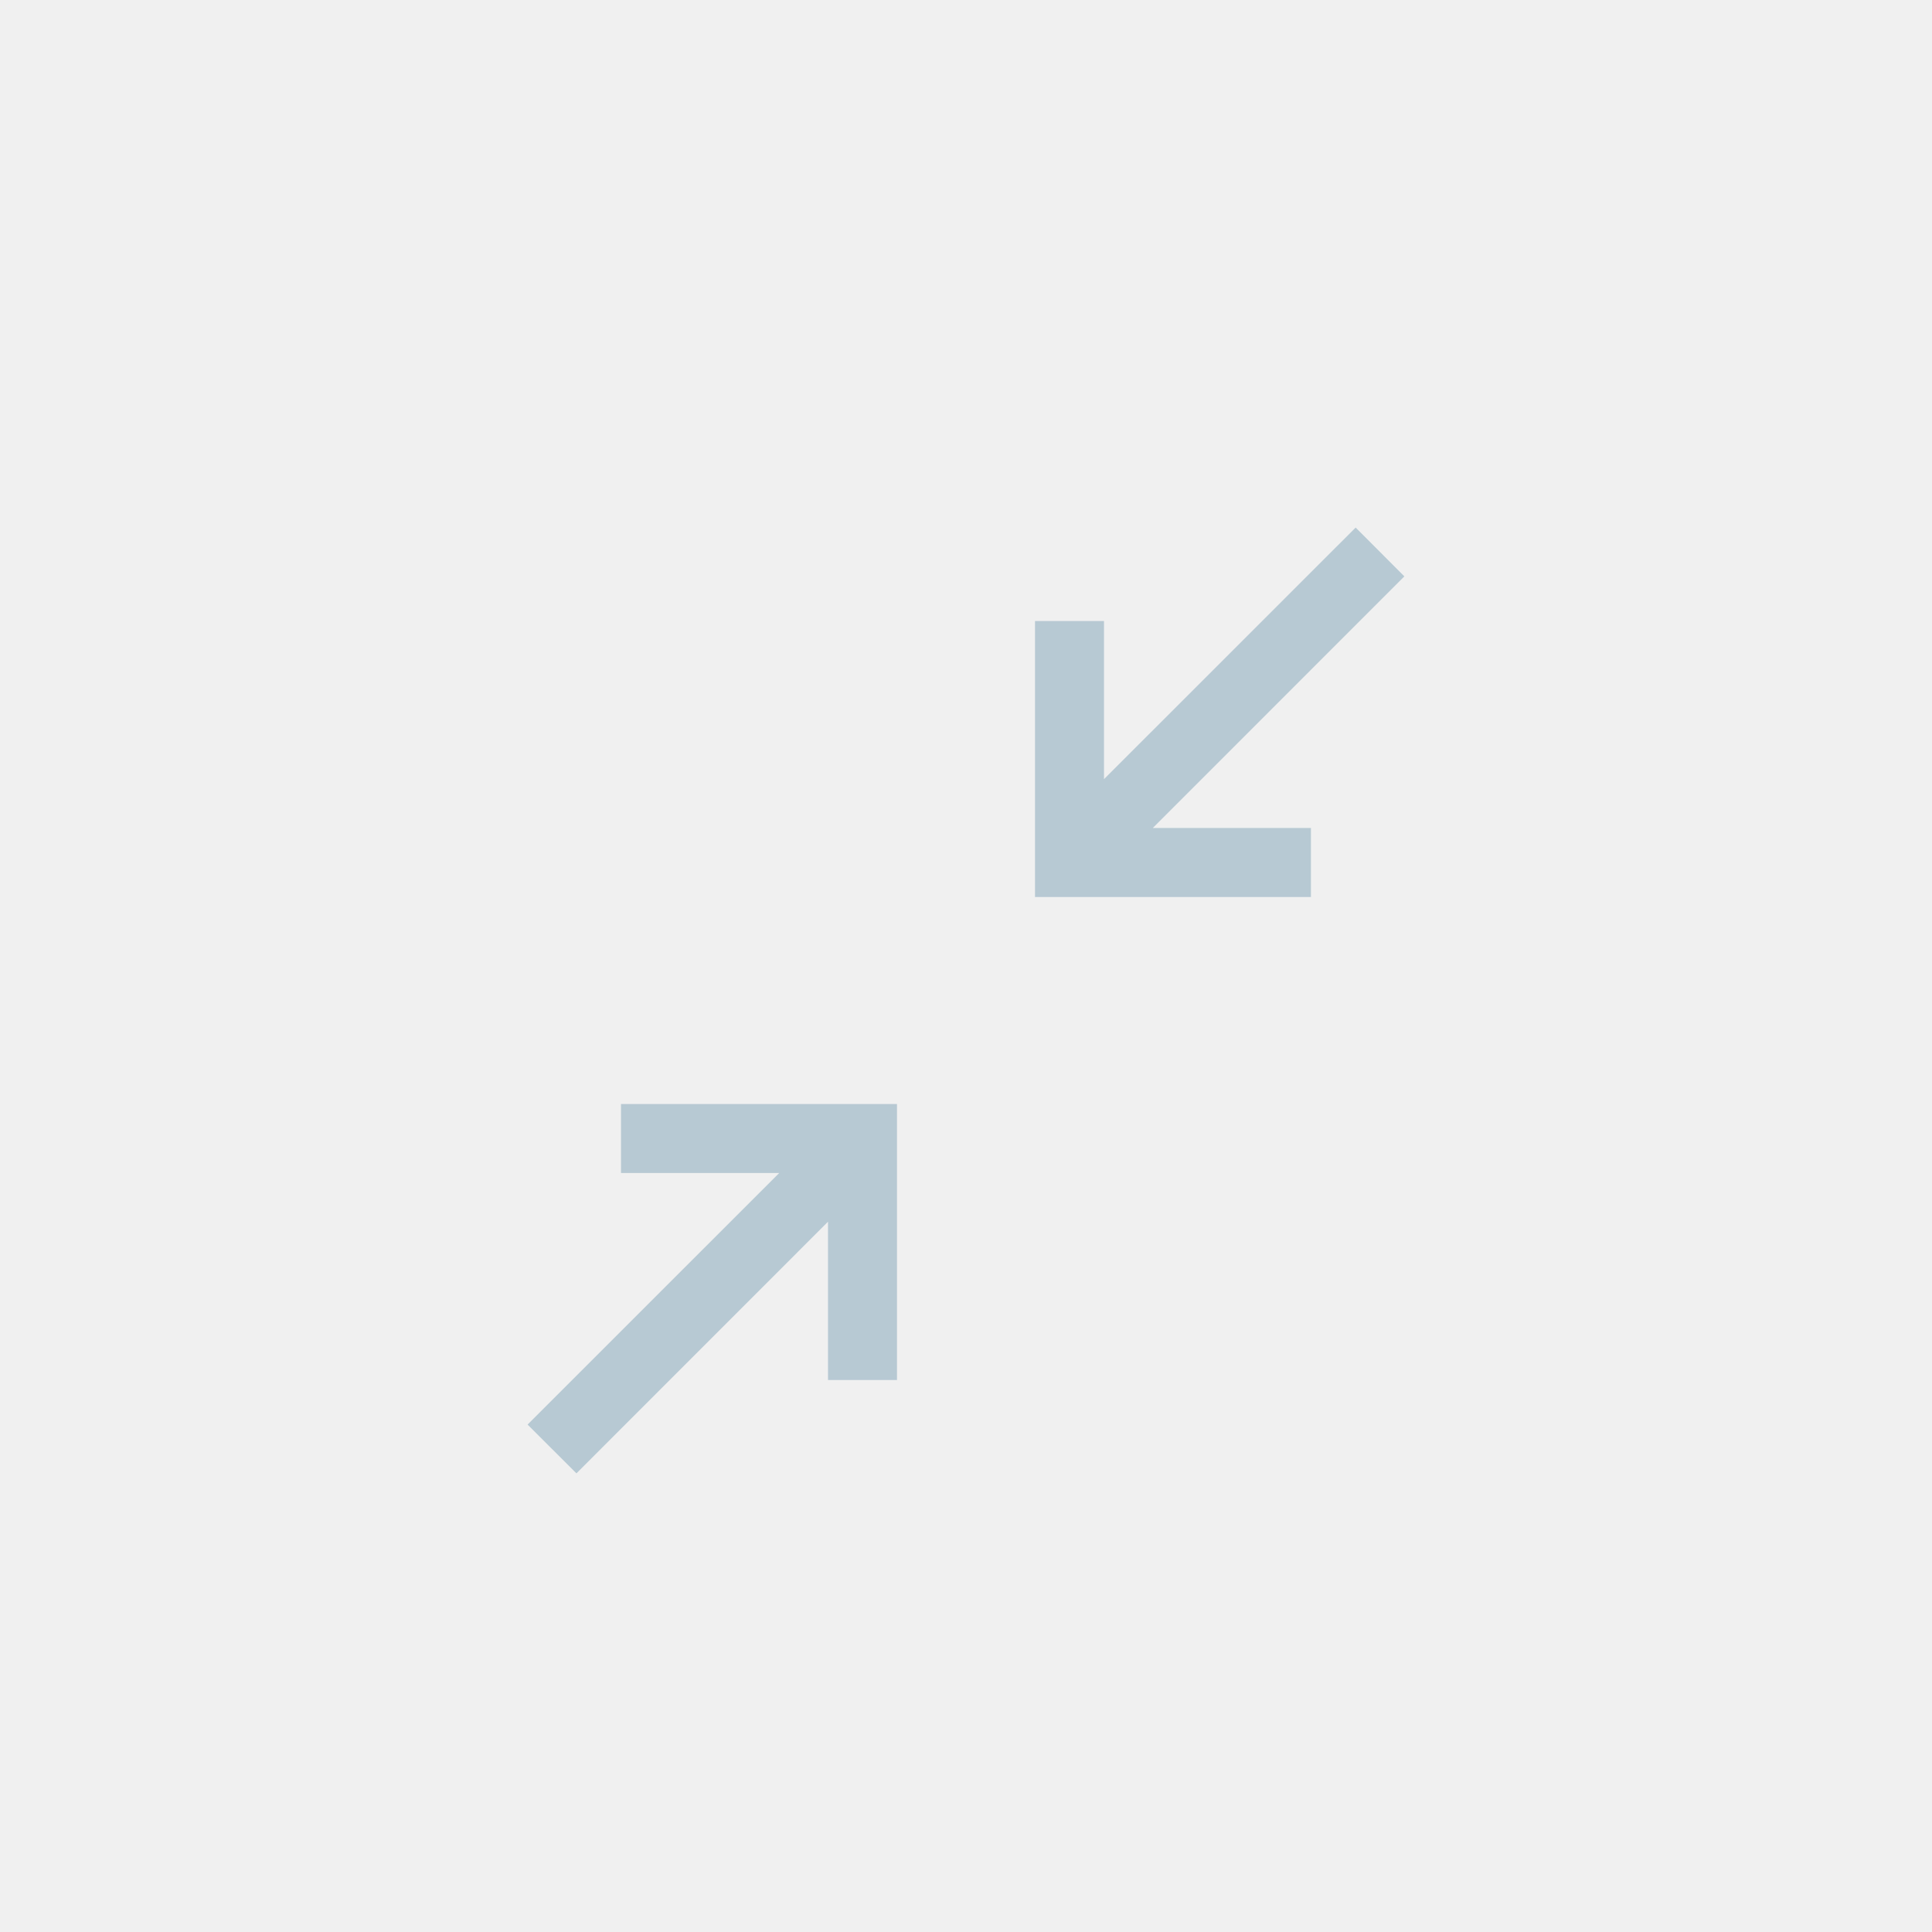
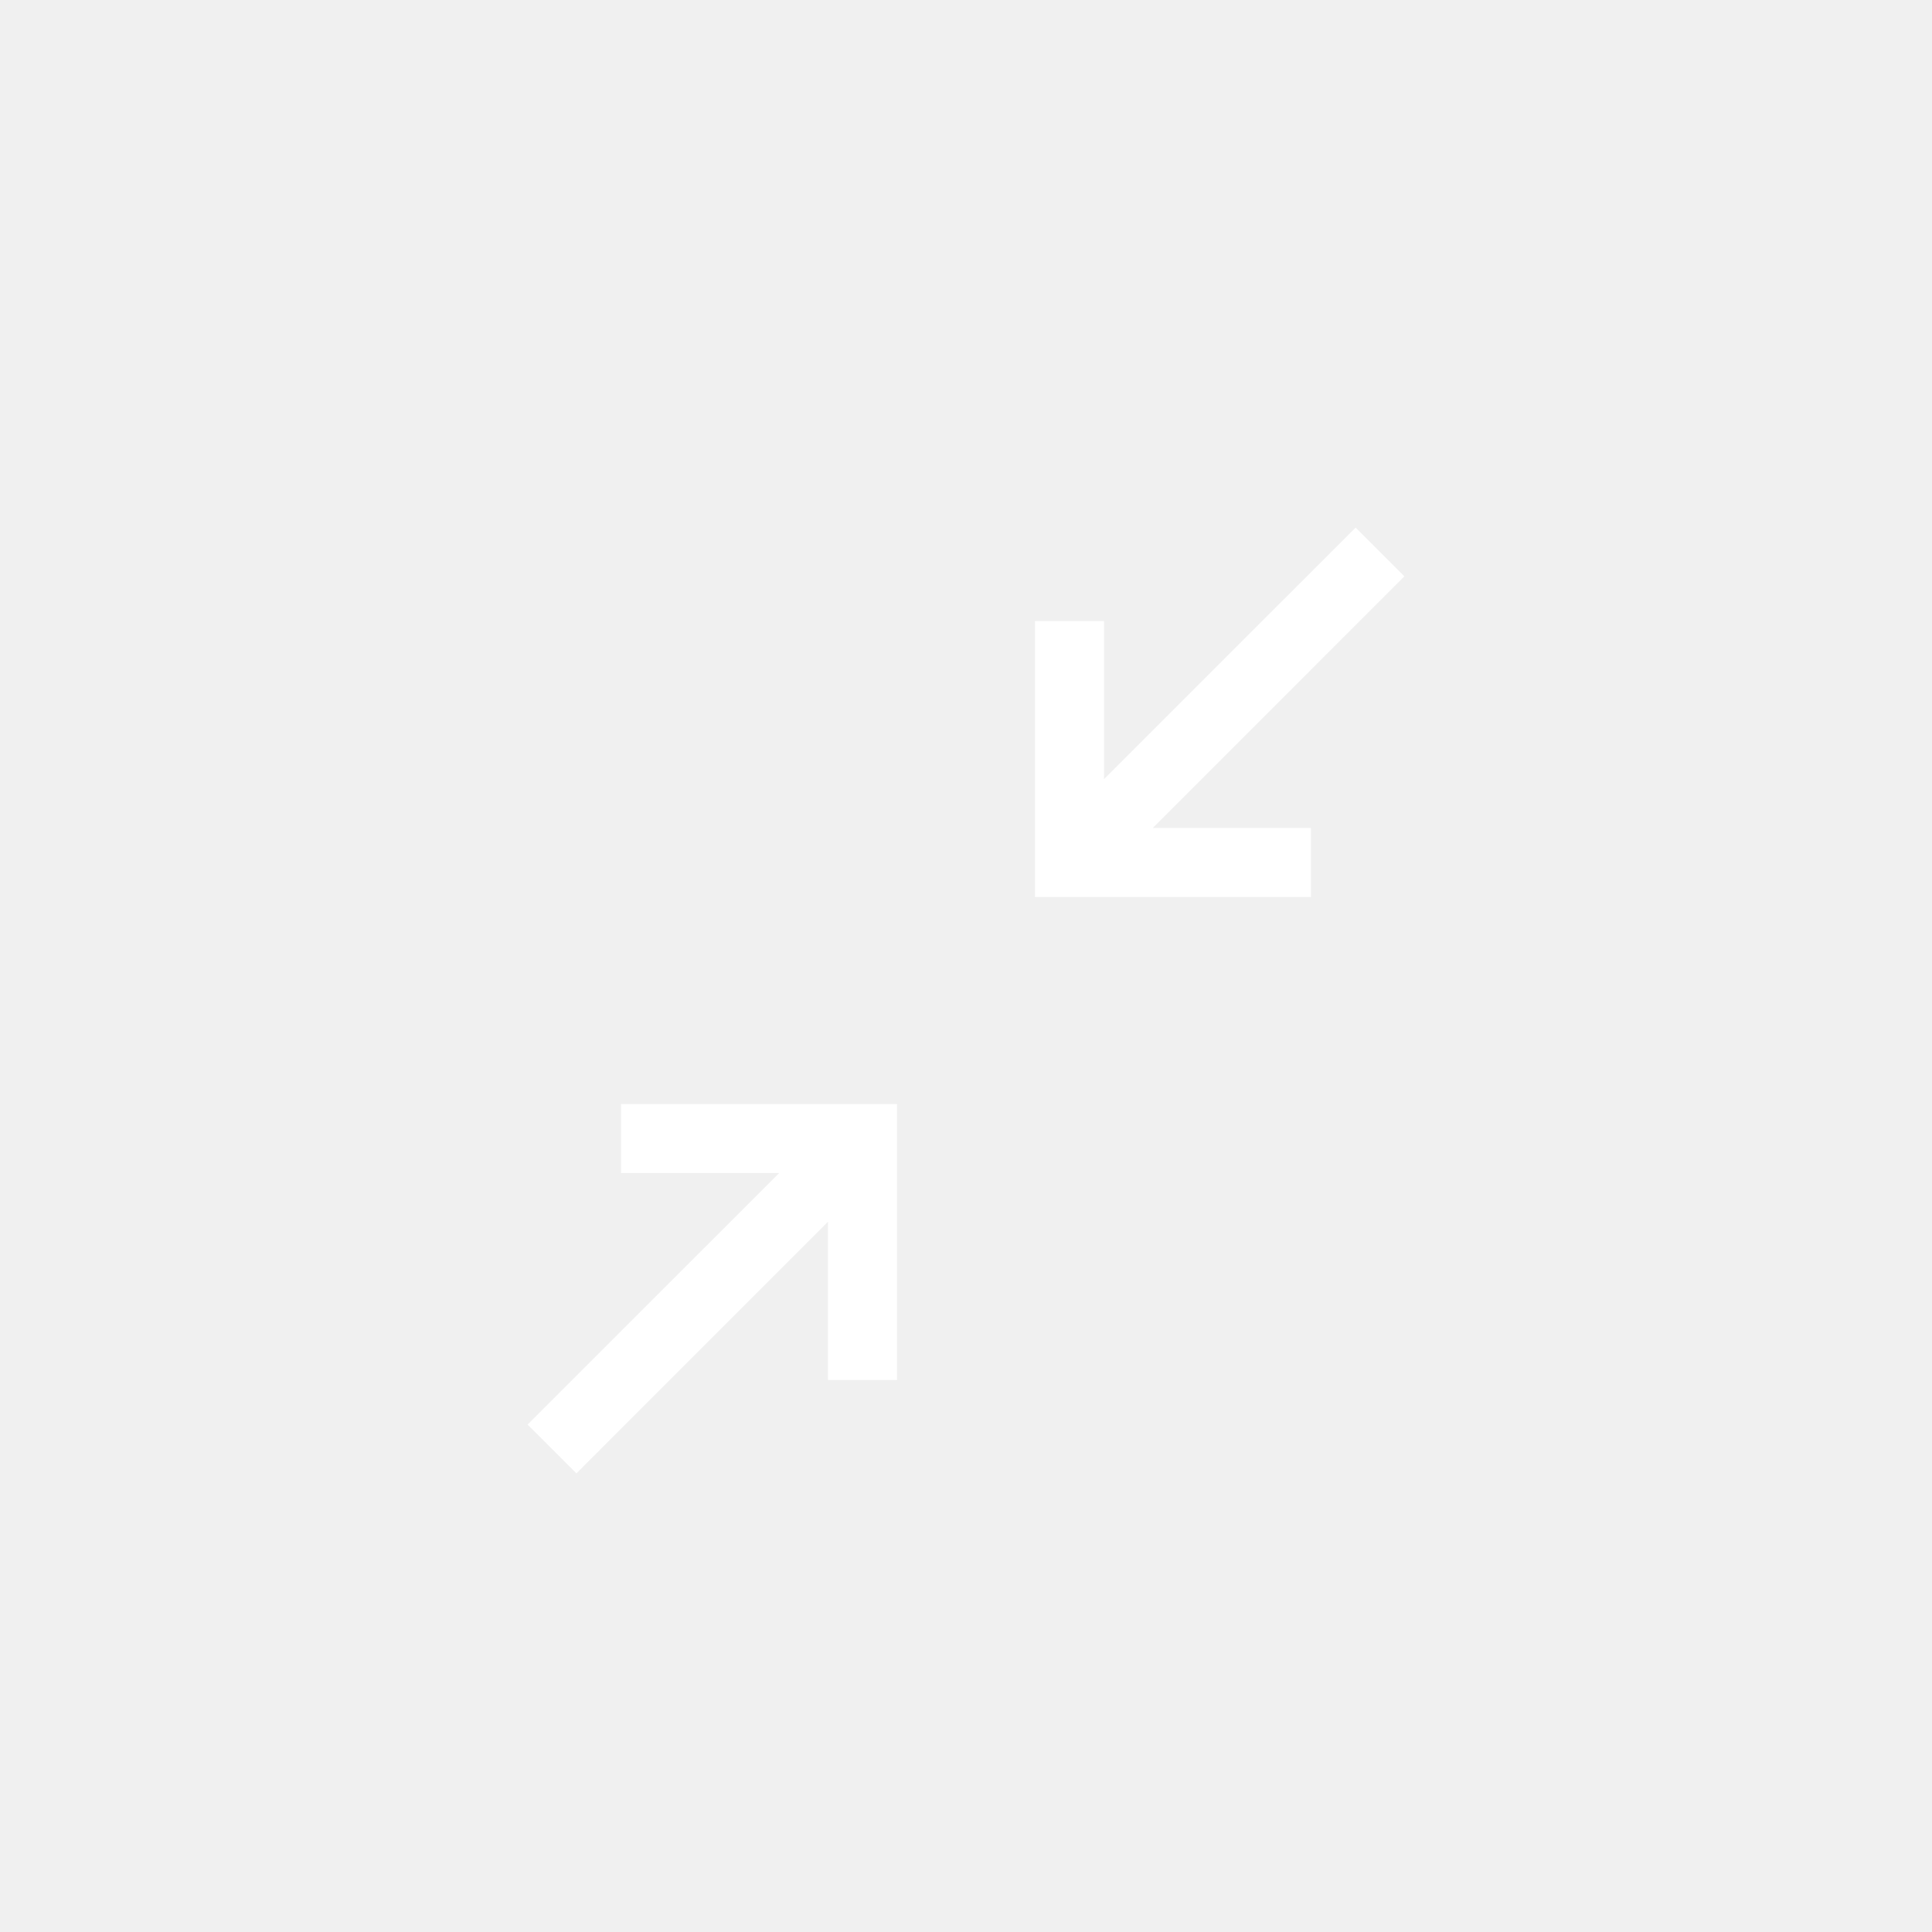
- <svg xmlns="http://www.w3.org/2000/svg" width="28px" height="28px" viewBox="0 0 28 28" version="1.1">
-   <defs />
-   <g id="-Stylesheet-+-Mobile" stroke="none" stroke-width="1" fill="none" fill-rule="evenodd">
-     <g id="Assets" transform="translate(-462, -397)" fill="#B7C9D3">
-       <g id="ic_full_screen_exit" transform="translate(462, 397)">
-         <path d="M9,16 L9,17 L11.293,17 L7.646,20.646 L8.354,21.353 L12,17.706 L12,20 L13,20 L13,16 L9,16 Z M16,11.292 L16,9 L15,9 L15,12 L15,13 L16,13 L18.999,13 L18.999,12 L16.707,12 L20.353,8.353 L19.647,7.646 L16,11.292 Z" id="ic_full_exit" />
+ <svg xmlns="http://www.w3.org/2000/svg" width="28" height="28">
+   <g>
+     <rect fill="none" id="canvas_background" height="402" width="582" y="-1" x="-1" />
+   </g>
+   <g>
+     <g fill-rule="evenodd" fill="none" id="-Stylesheet-+-Mobile">
+       <g fill="#B7C9D3" id="Assets">
+         <g id="ic_full_screen_exit">
+           <path fill="#ffffff" id="ic_full_exit" d="m9,16l0,1l2.293,0l-3.647,3.646l0.708,0.707l3.646,-3.647l0,2.294l1,0l0,-4l-4,0zm7,-4.708l0,-2.292l-1,0l0,3l0,1l1,0l2.999,0l0,-1l-2.292,0l3.646,-3.647l-0.706,-0.707l-3.647,3.646z" />
+         </g>
      </g>
    </g>
  </g>
</svg>
